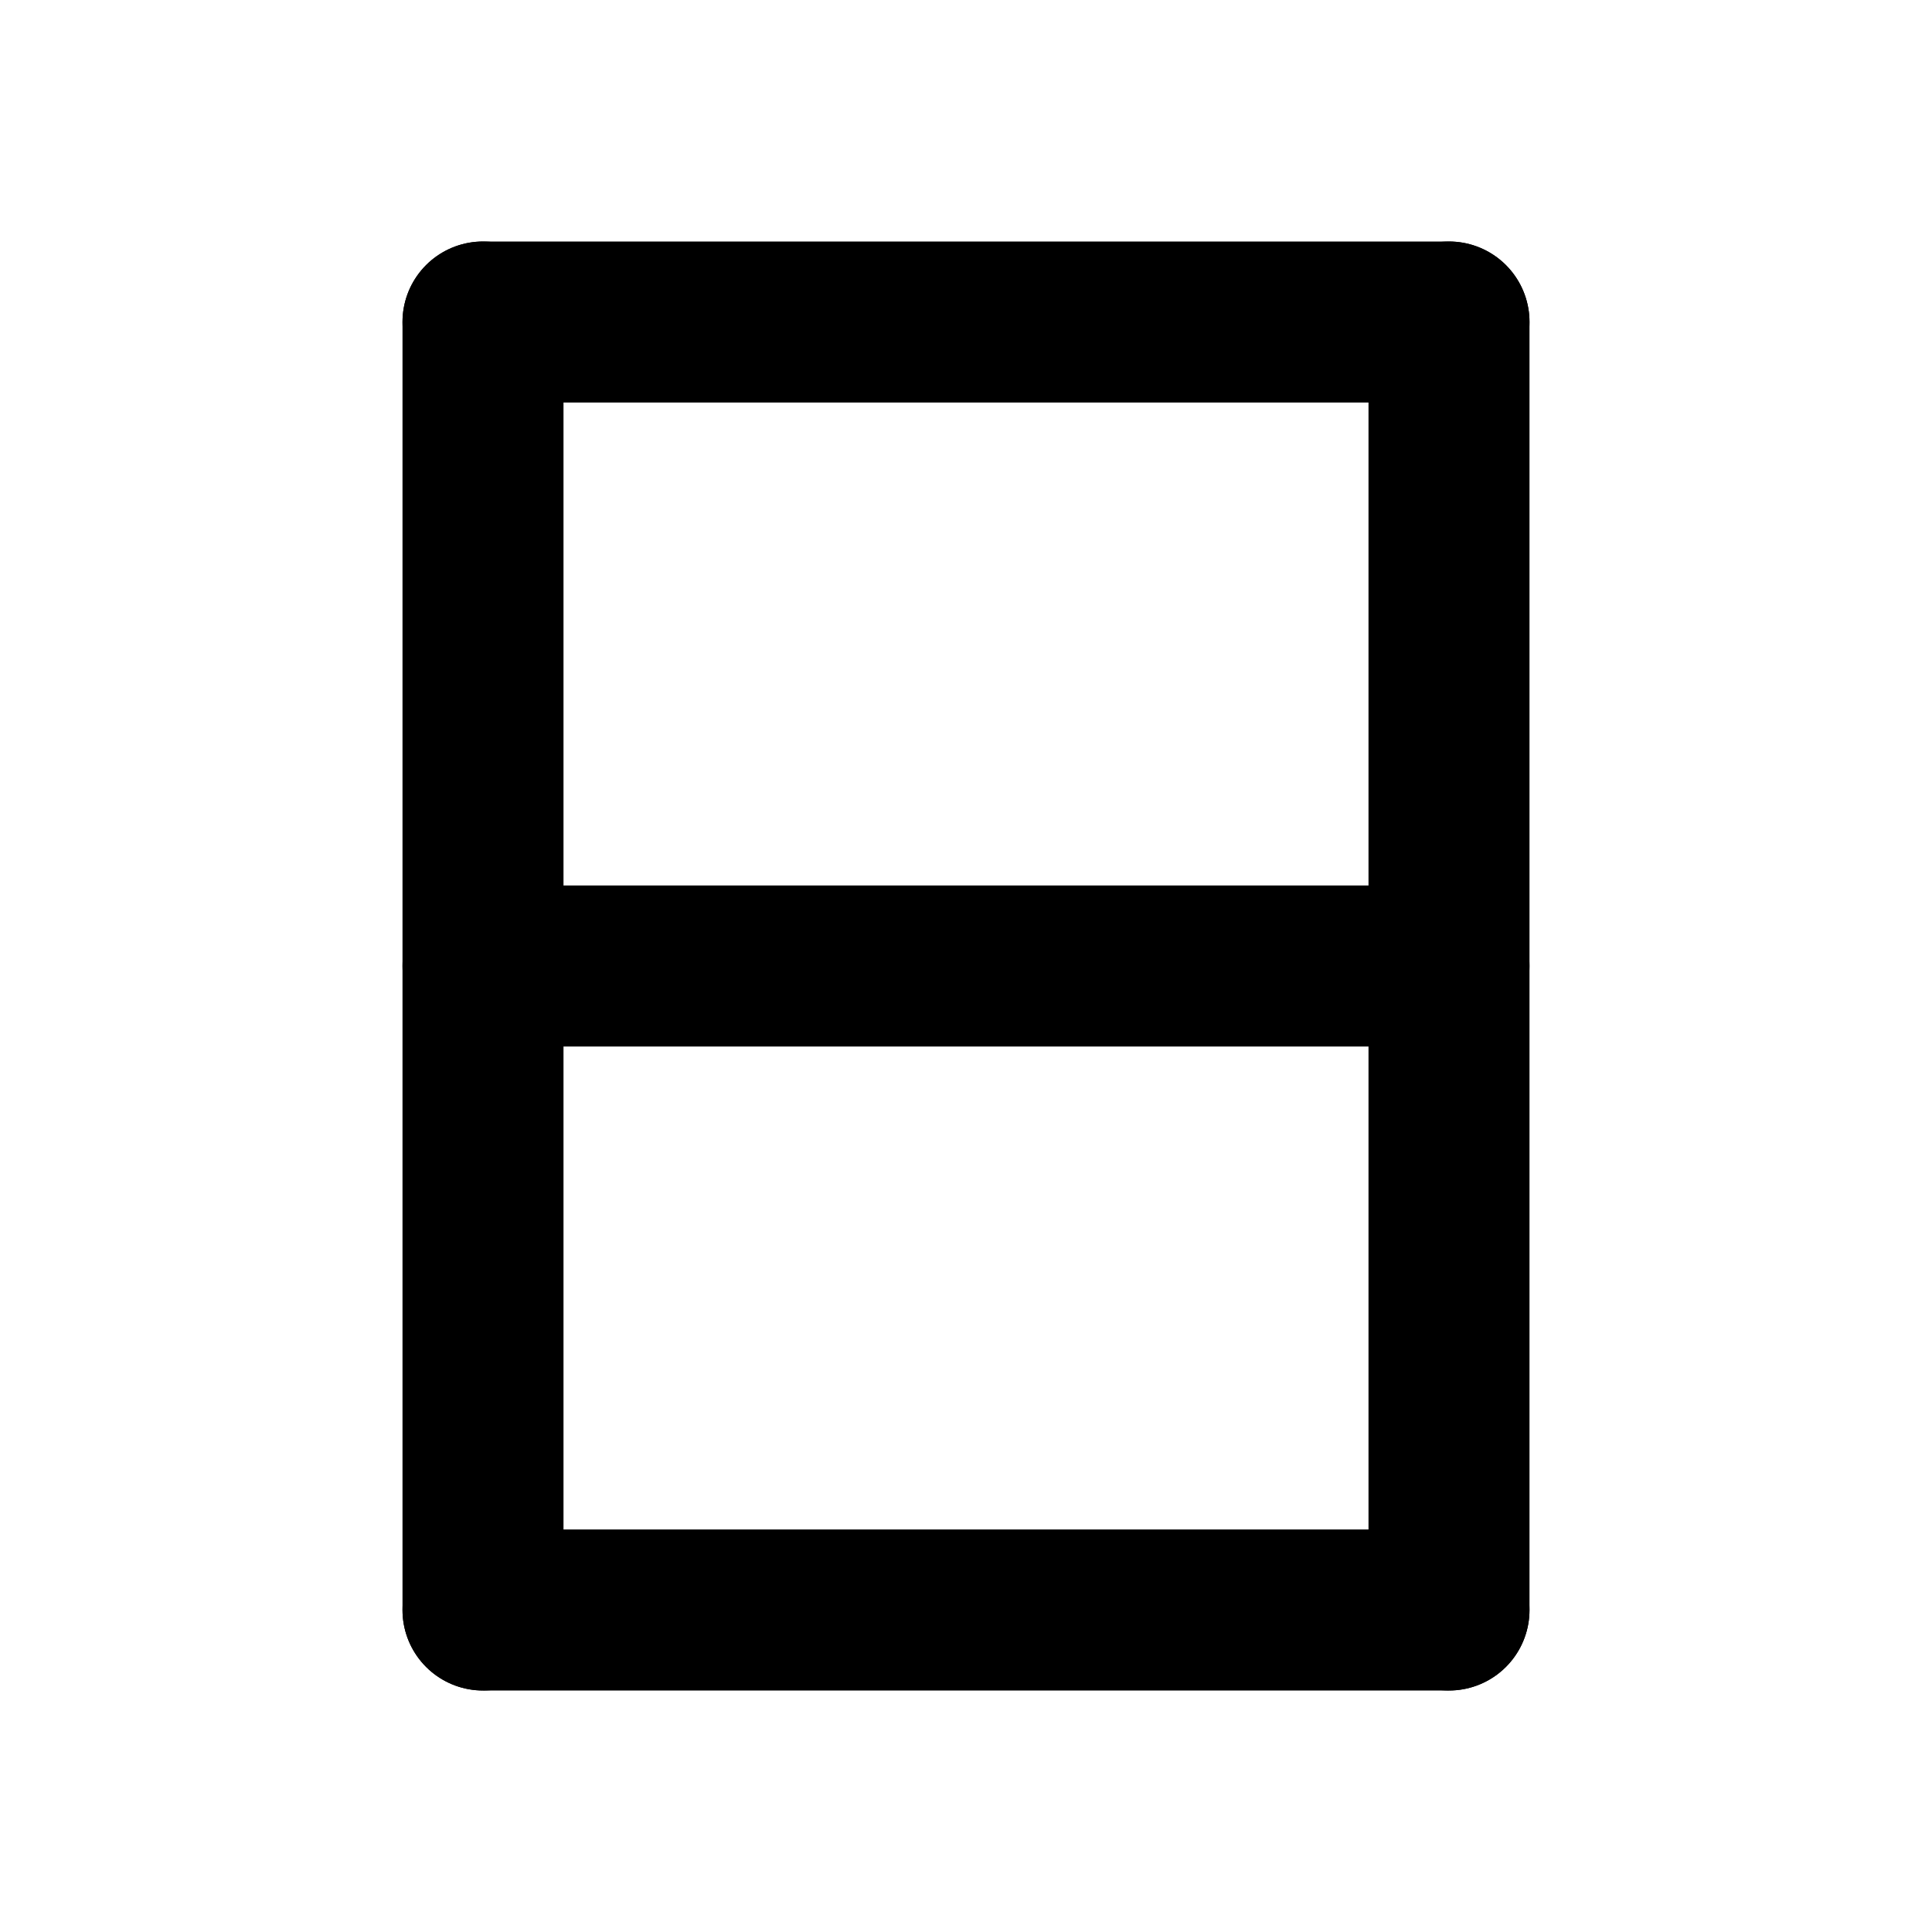
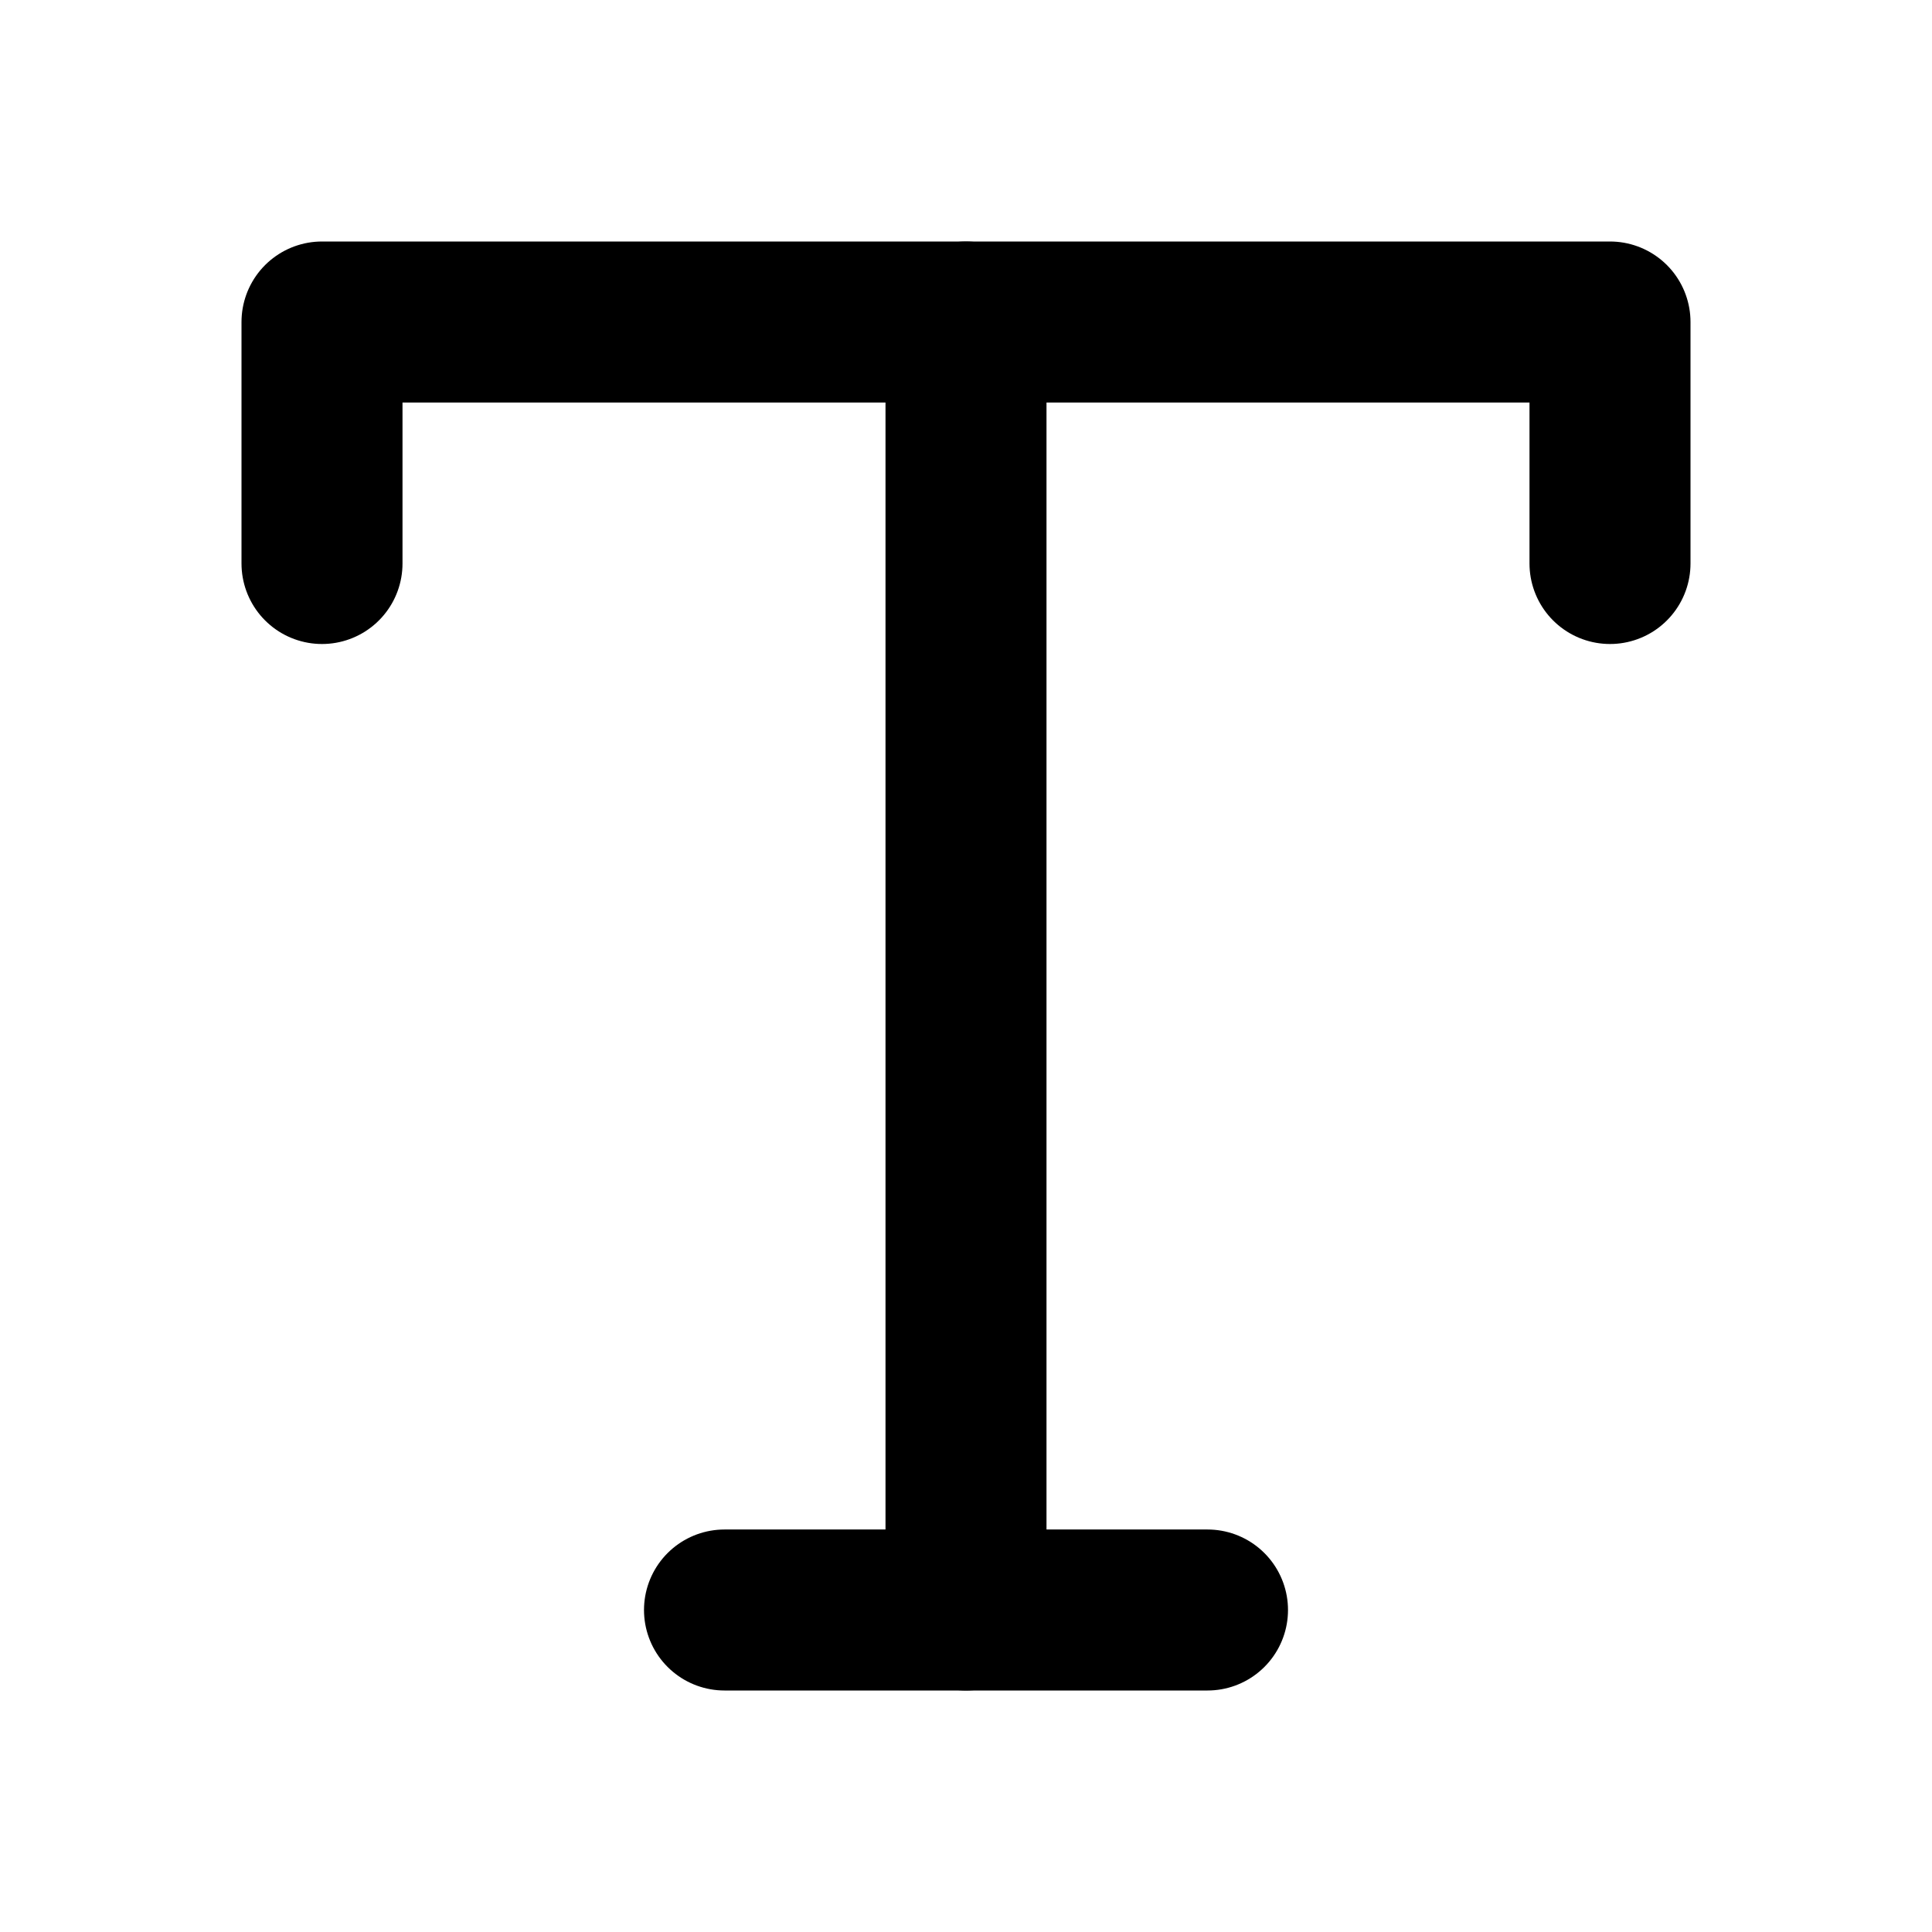
<svg xmlns="http://www.w3.org/2000/svg" width="24" height="24" viewBox="0 0 24 24" fill="none" stroke="currentColor" stroke-width="2" stroke-linecap="round" stroke-linejoin="round">
-   <path d="M6 4v16" />
-   <path d="M6 12h12" />
-   <path d="M18 4v16" />
-   <line x1="6" y1="4" x2="18" y2="4" />
-   <line x1="6" y1="20" x2="18" y2="20" />
+   <polyline points="4 7 4 4 20 4 20 7" />
+   <line x1="9" y1="20" x2="15" y2="20" />
+   <line x1="12" y1="4" x2="12" y2="20" />
</svg>
